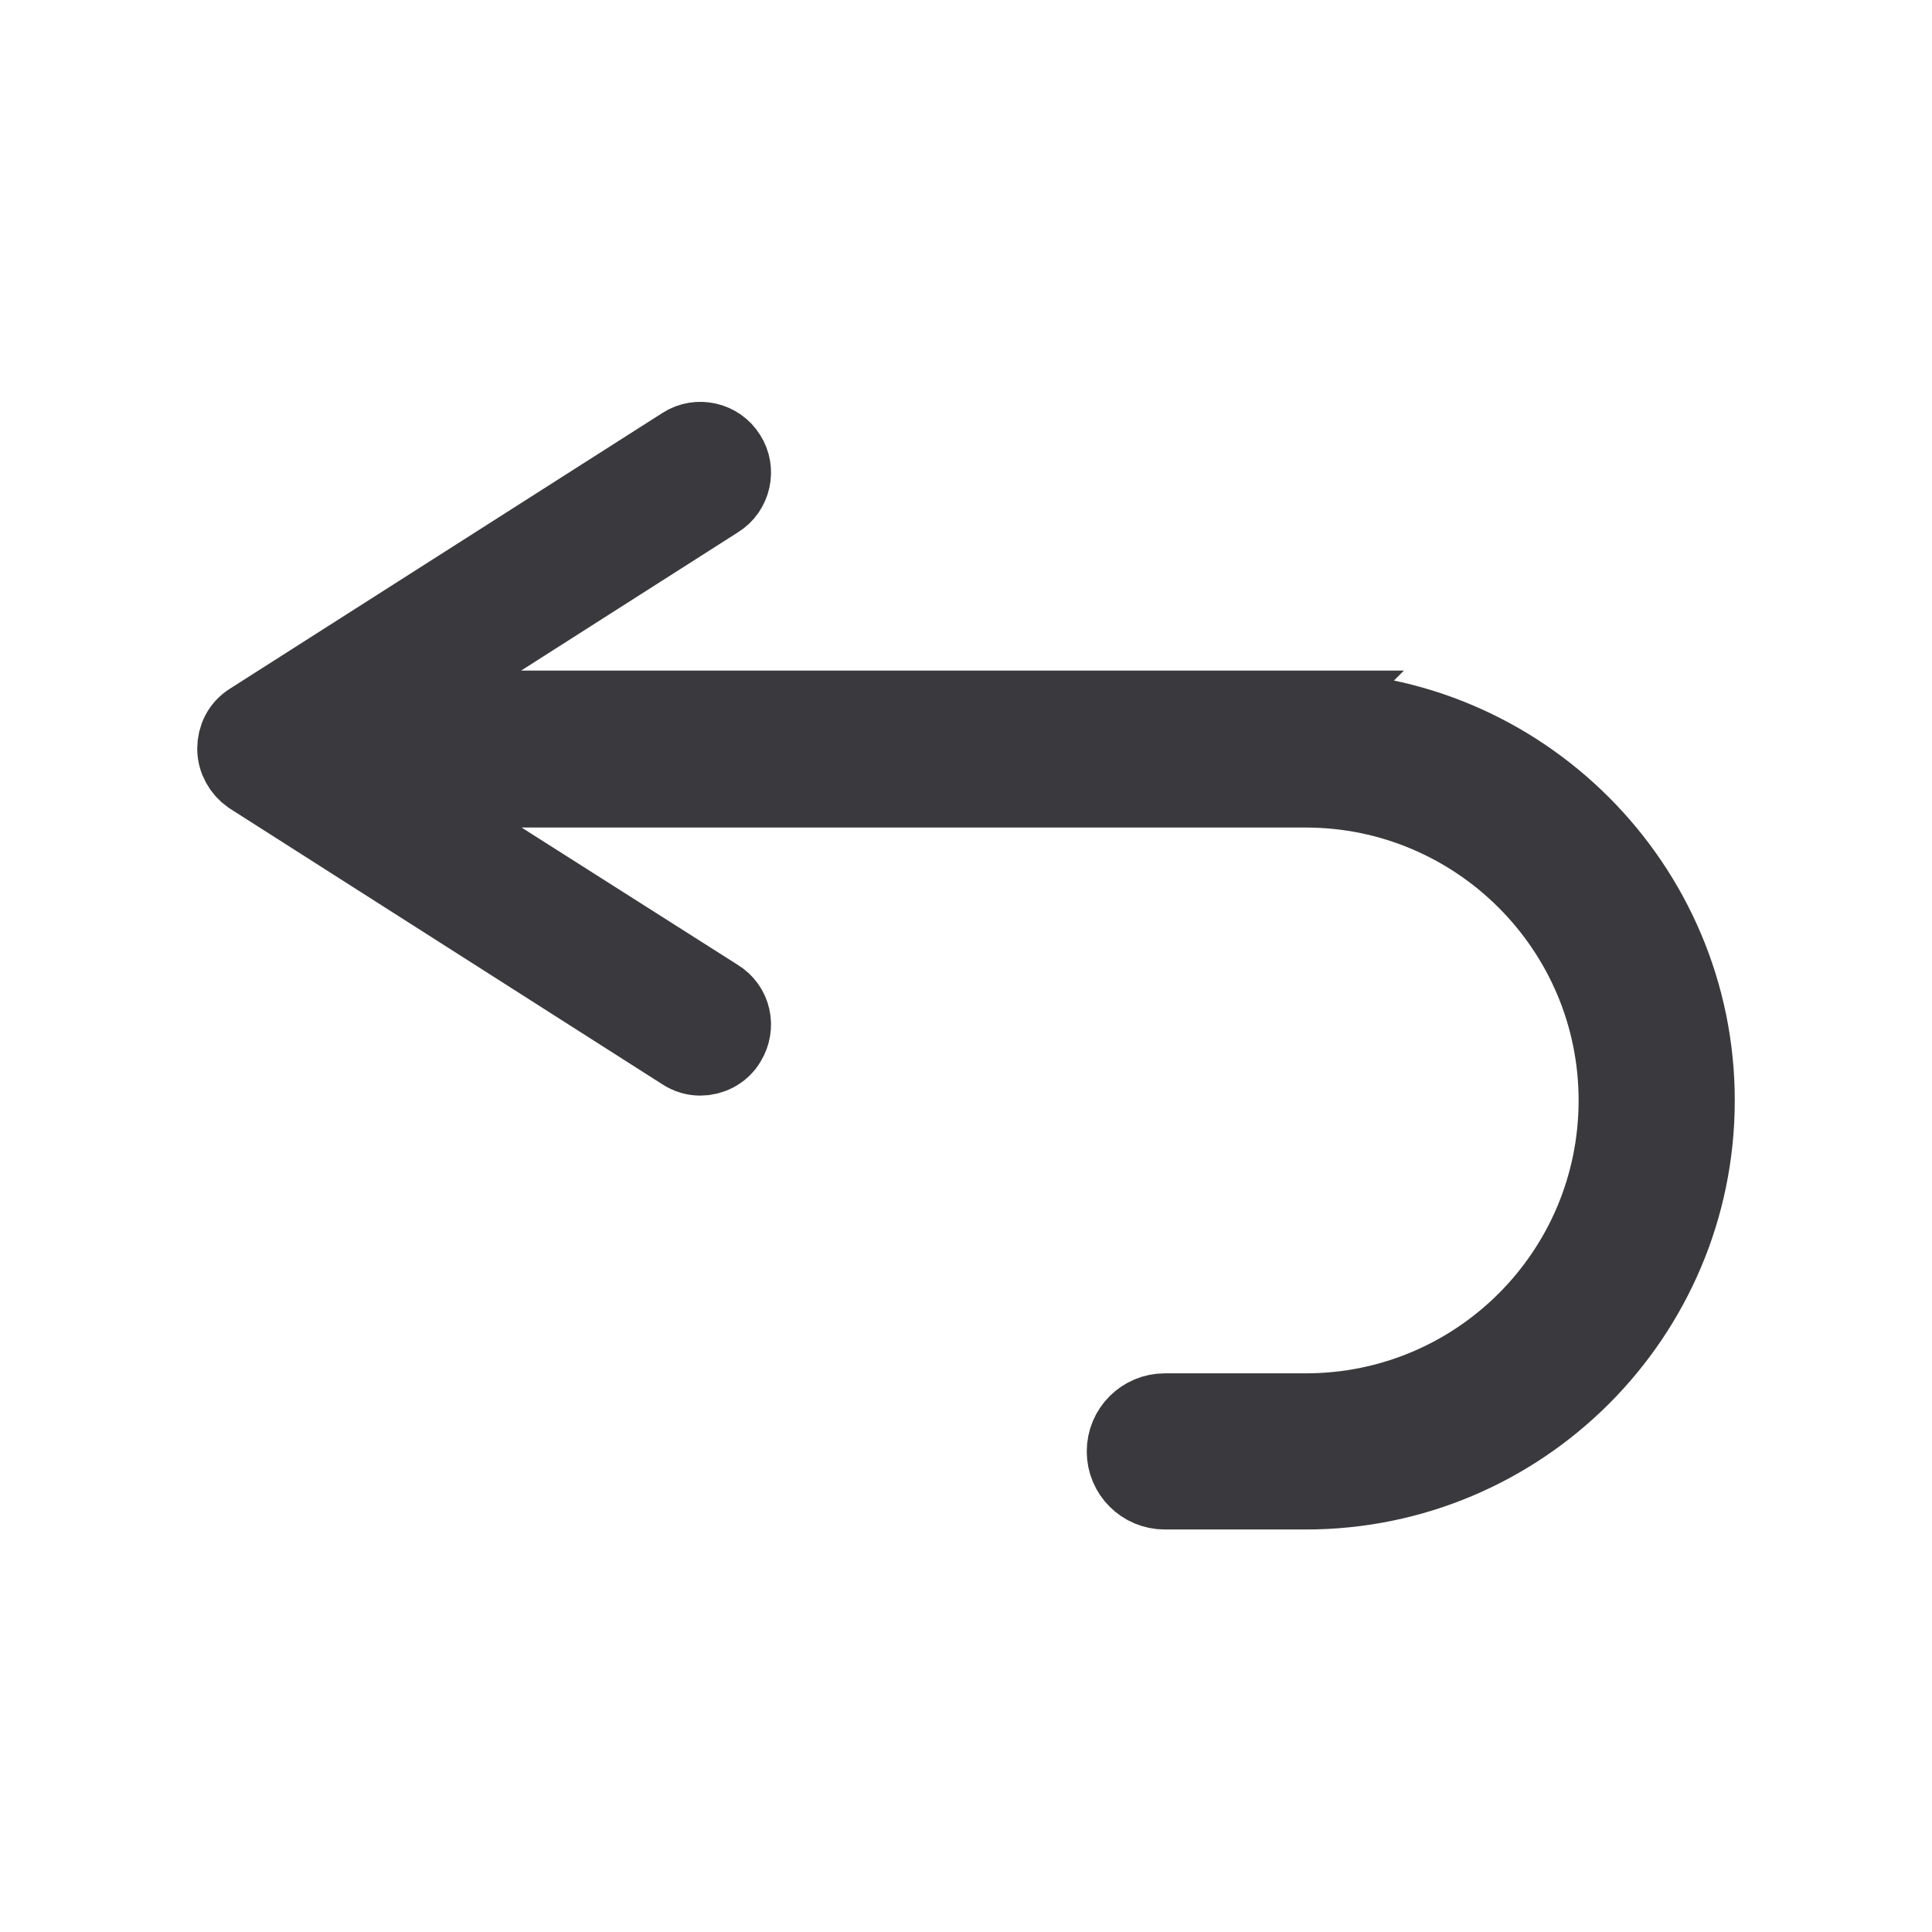
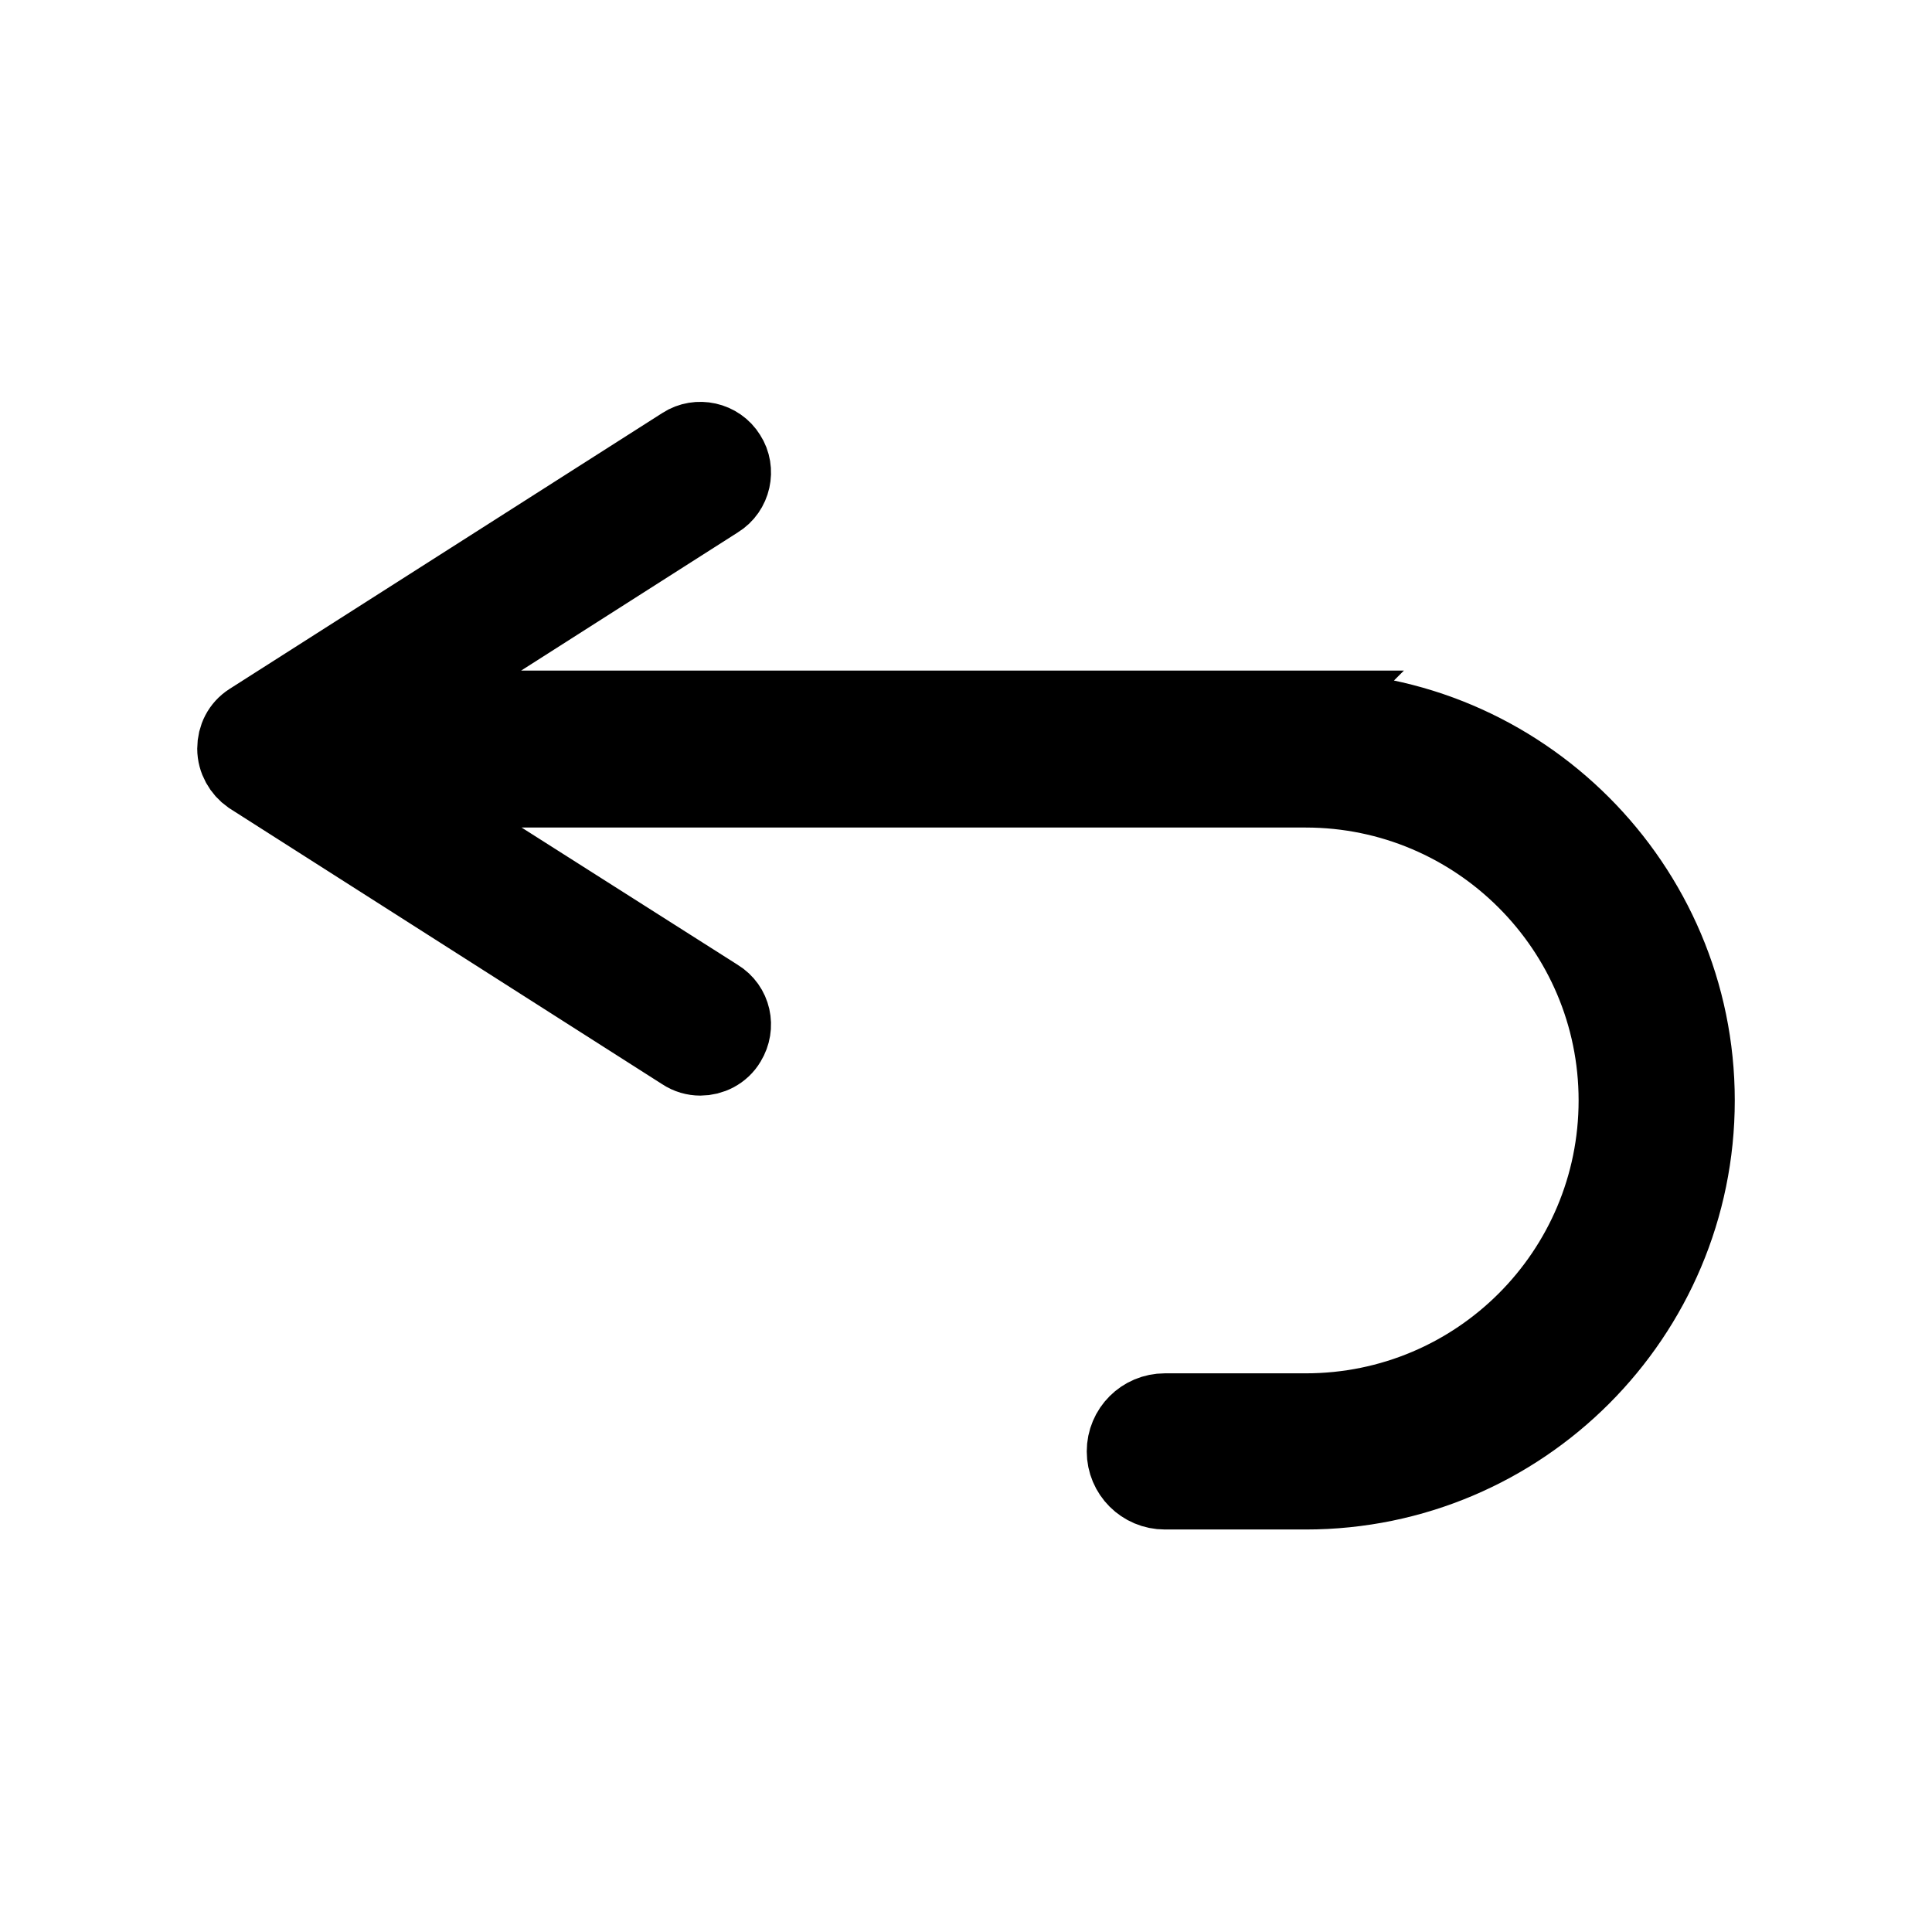
<svg xmlns="http://www.w3.org/2000/svg" id="Layer_1" data-name="Layer 1" viewBox="0 0 24 24">
  <defs>
    <style>
      .cls-1 {
-         fill: #3a3a3e;
-         stroke: #3a3a3e;
+         fill: currentColor;
+         stroke: currentColor;
        stroke-miterlimit: 10;
      }
    </style>
  </defs>
  <path class="cls-1" d="M16.23,8.83H4.76l4.14-2.64c.18-.11.23-.35.12-.52-.11-.18-.35-.23-.52-.12l-5.38,3.43c-.11.07-.17.19-.17.32s.07.25.17.32l5.38,3.43c.06.04.13.06.2.06.12,0,.25-.06.32-.18.11-.18.06-.41-.12-.52l-4.14-2.63h11.46c2.14,0,3.89,1.74,3.89,3.89s-1.74,3.89-3.89,3.89h-1.75c-.26,0-.47.21-.47.47s.21.47.47.47h1.75c2.67,0,4.83-2.17,4.83-4.83s-2.17-4.83-4.83-4.83Z" />
</svg>
